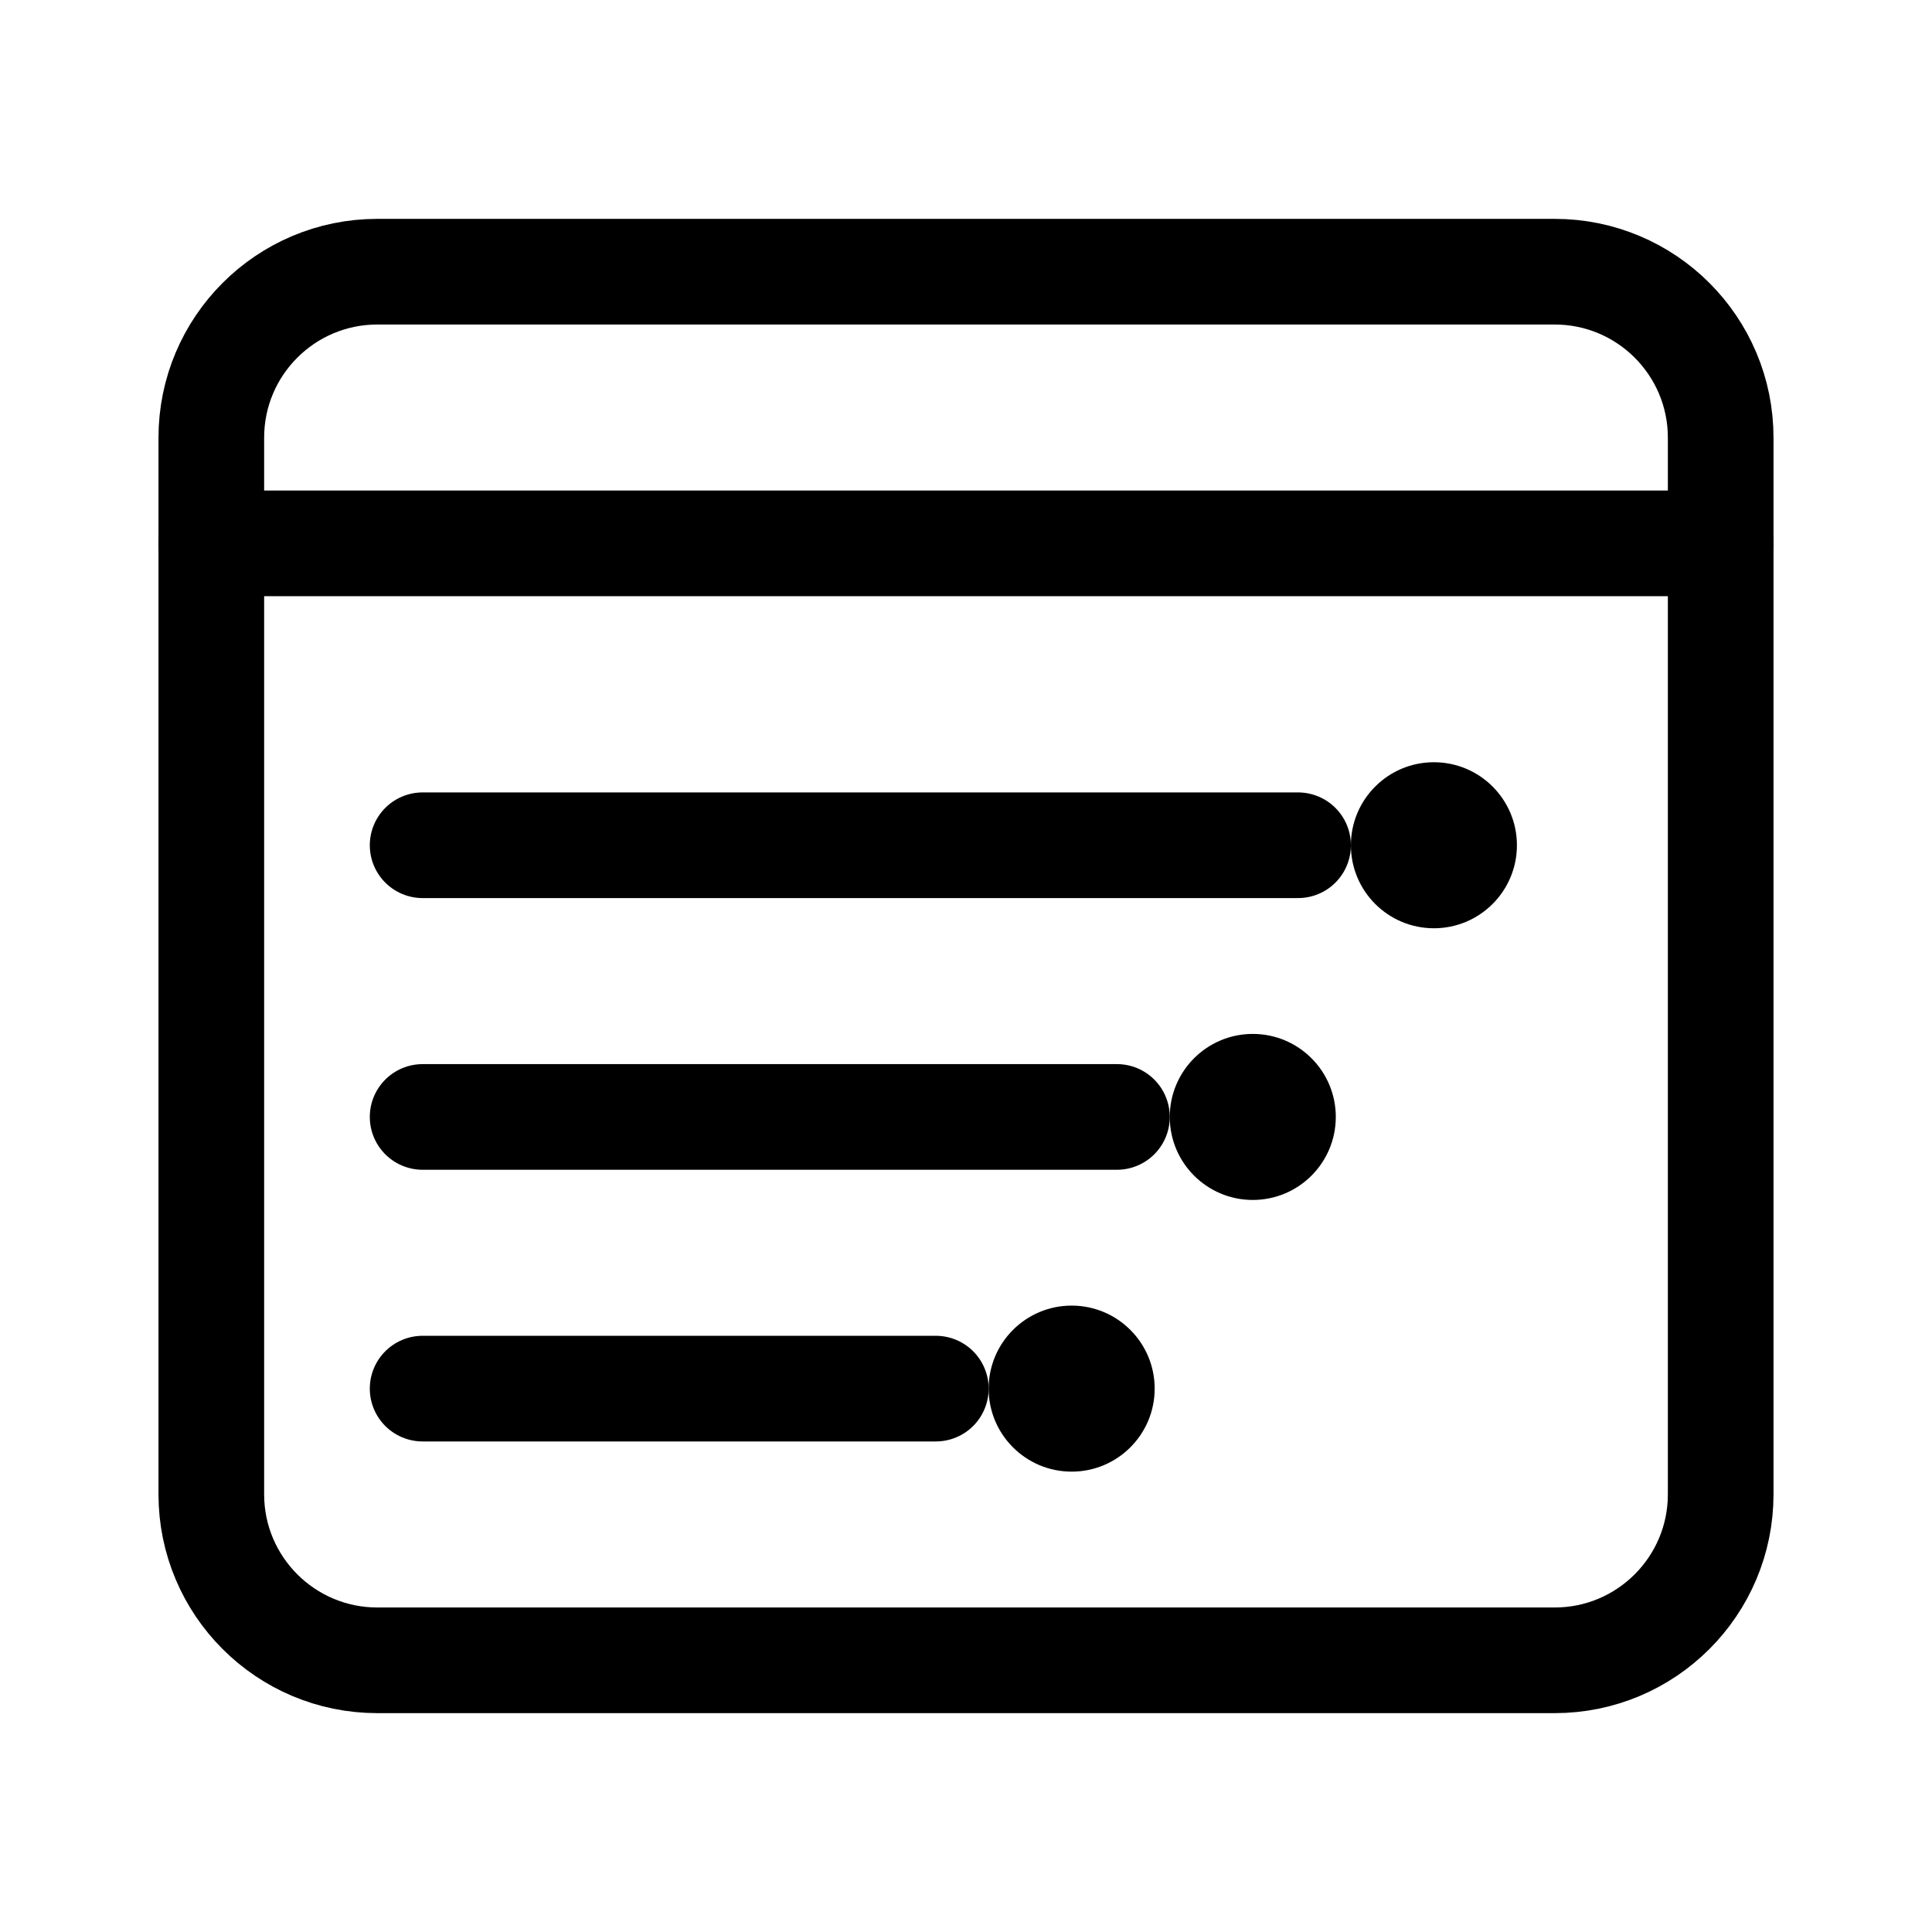
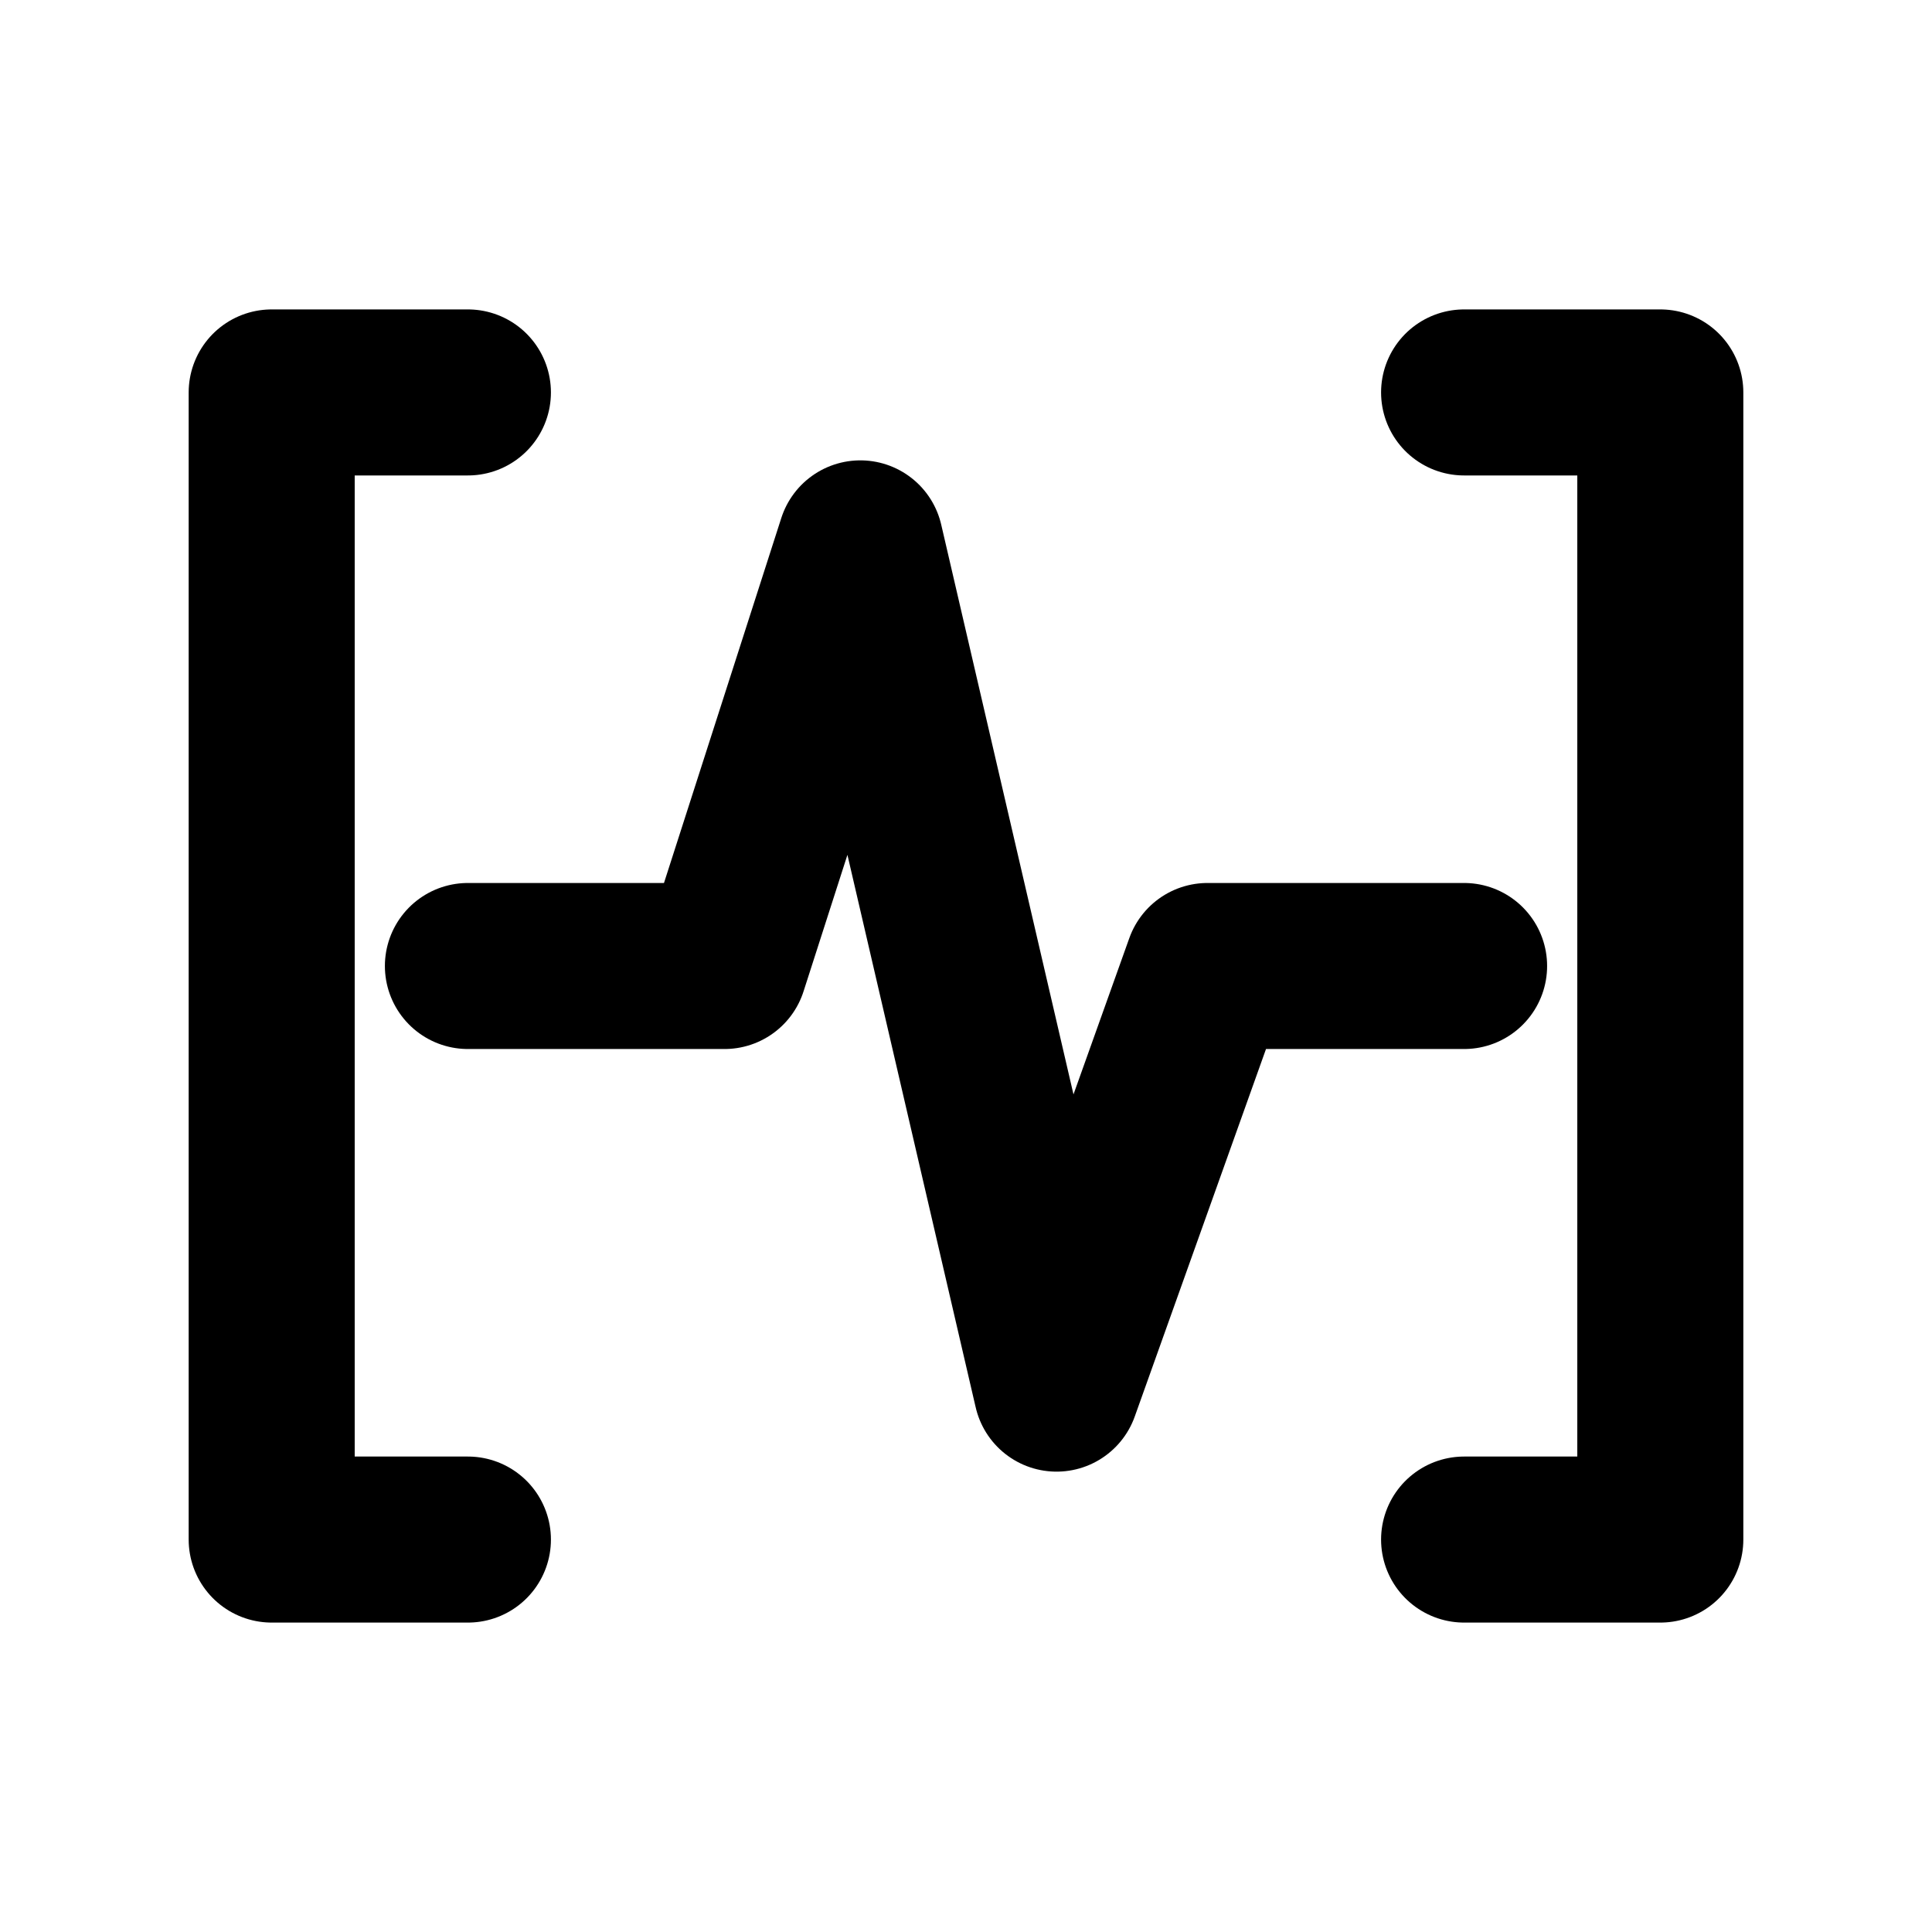
- <svg xmlns="http://www.w3.org/2000/svg" viewBox="0 0 256 256" role="img" aria-label="StreamSuite mark" fill="none" stroke="currentColor" stroke-width="14" stroke-linecap="round" stroke-linejoin="round">
-   <rect x="28" y="36" width="200" height="184" rx="22" ry="22" />
-   <line x1="28" y1="72" x2="228" y2="72" />
-   <line x1="56" y1="112" x2="172" y2="112" />
-   <line x1="56" y1="148" x2="148" y2="148" />
-   <line x1="56" y1="184" x2="124" y2="184" />
-   <circle cx="190" cy="112" r="11" fill="currentColor" stroke-width="0" />
-   <circle cx="166" cy="148" r="11" fill="currentColor" stroke-width="0" />
-   <circle cx="142" cy="184" r="11" fill="currentColor" stroke-width="0" />
+ <svg xmlns="http://www.w3.org/2000/svg" viewBox="0 0 256 256" role="img" aria-label="StreamSuite mark" fill="none" stroke="currentColor" stroke-width="22" stroke-linecap="round" stroke-linejoin="round">
+   <path d="M 62 52 L 36 52 L 36 204 L 62 204" />
+   <path d="M 194 52 L 220 52 L 220 204 L 194 204" />
+   <path d="M 62 128 L 96 128 L 114 72 L 140 184 L 160 128 L 194 128" />
</svg>
